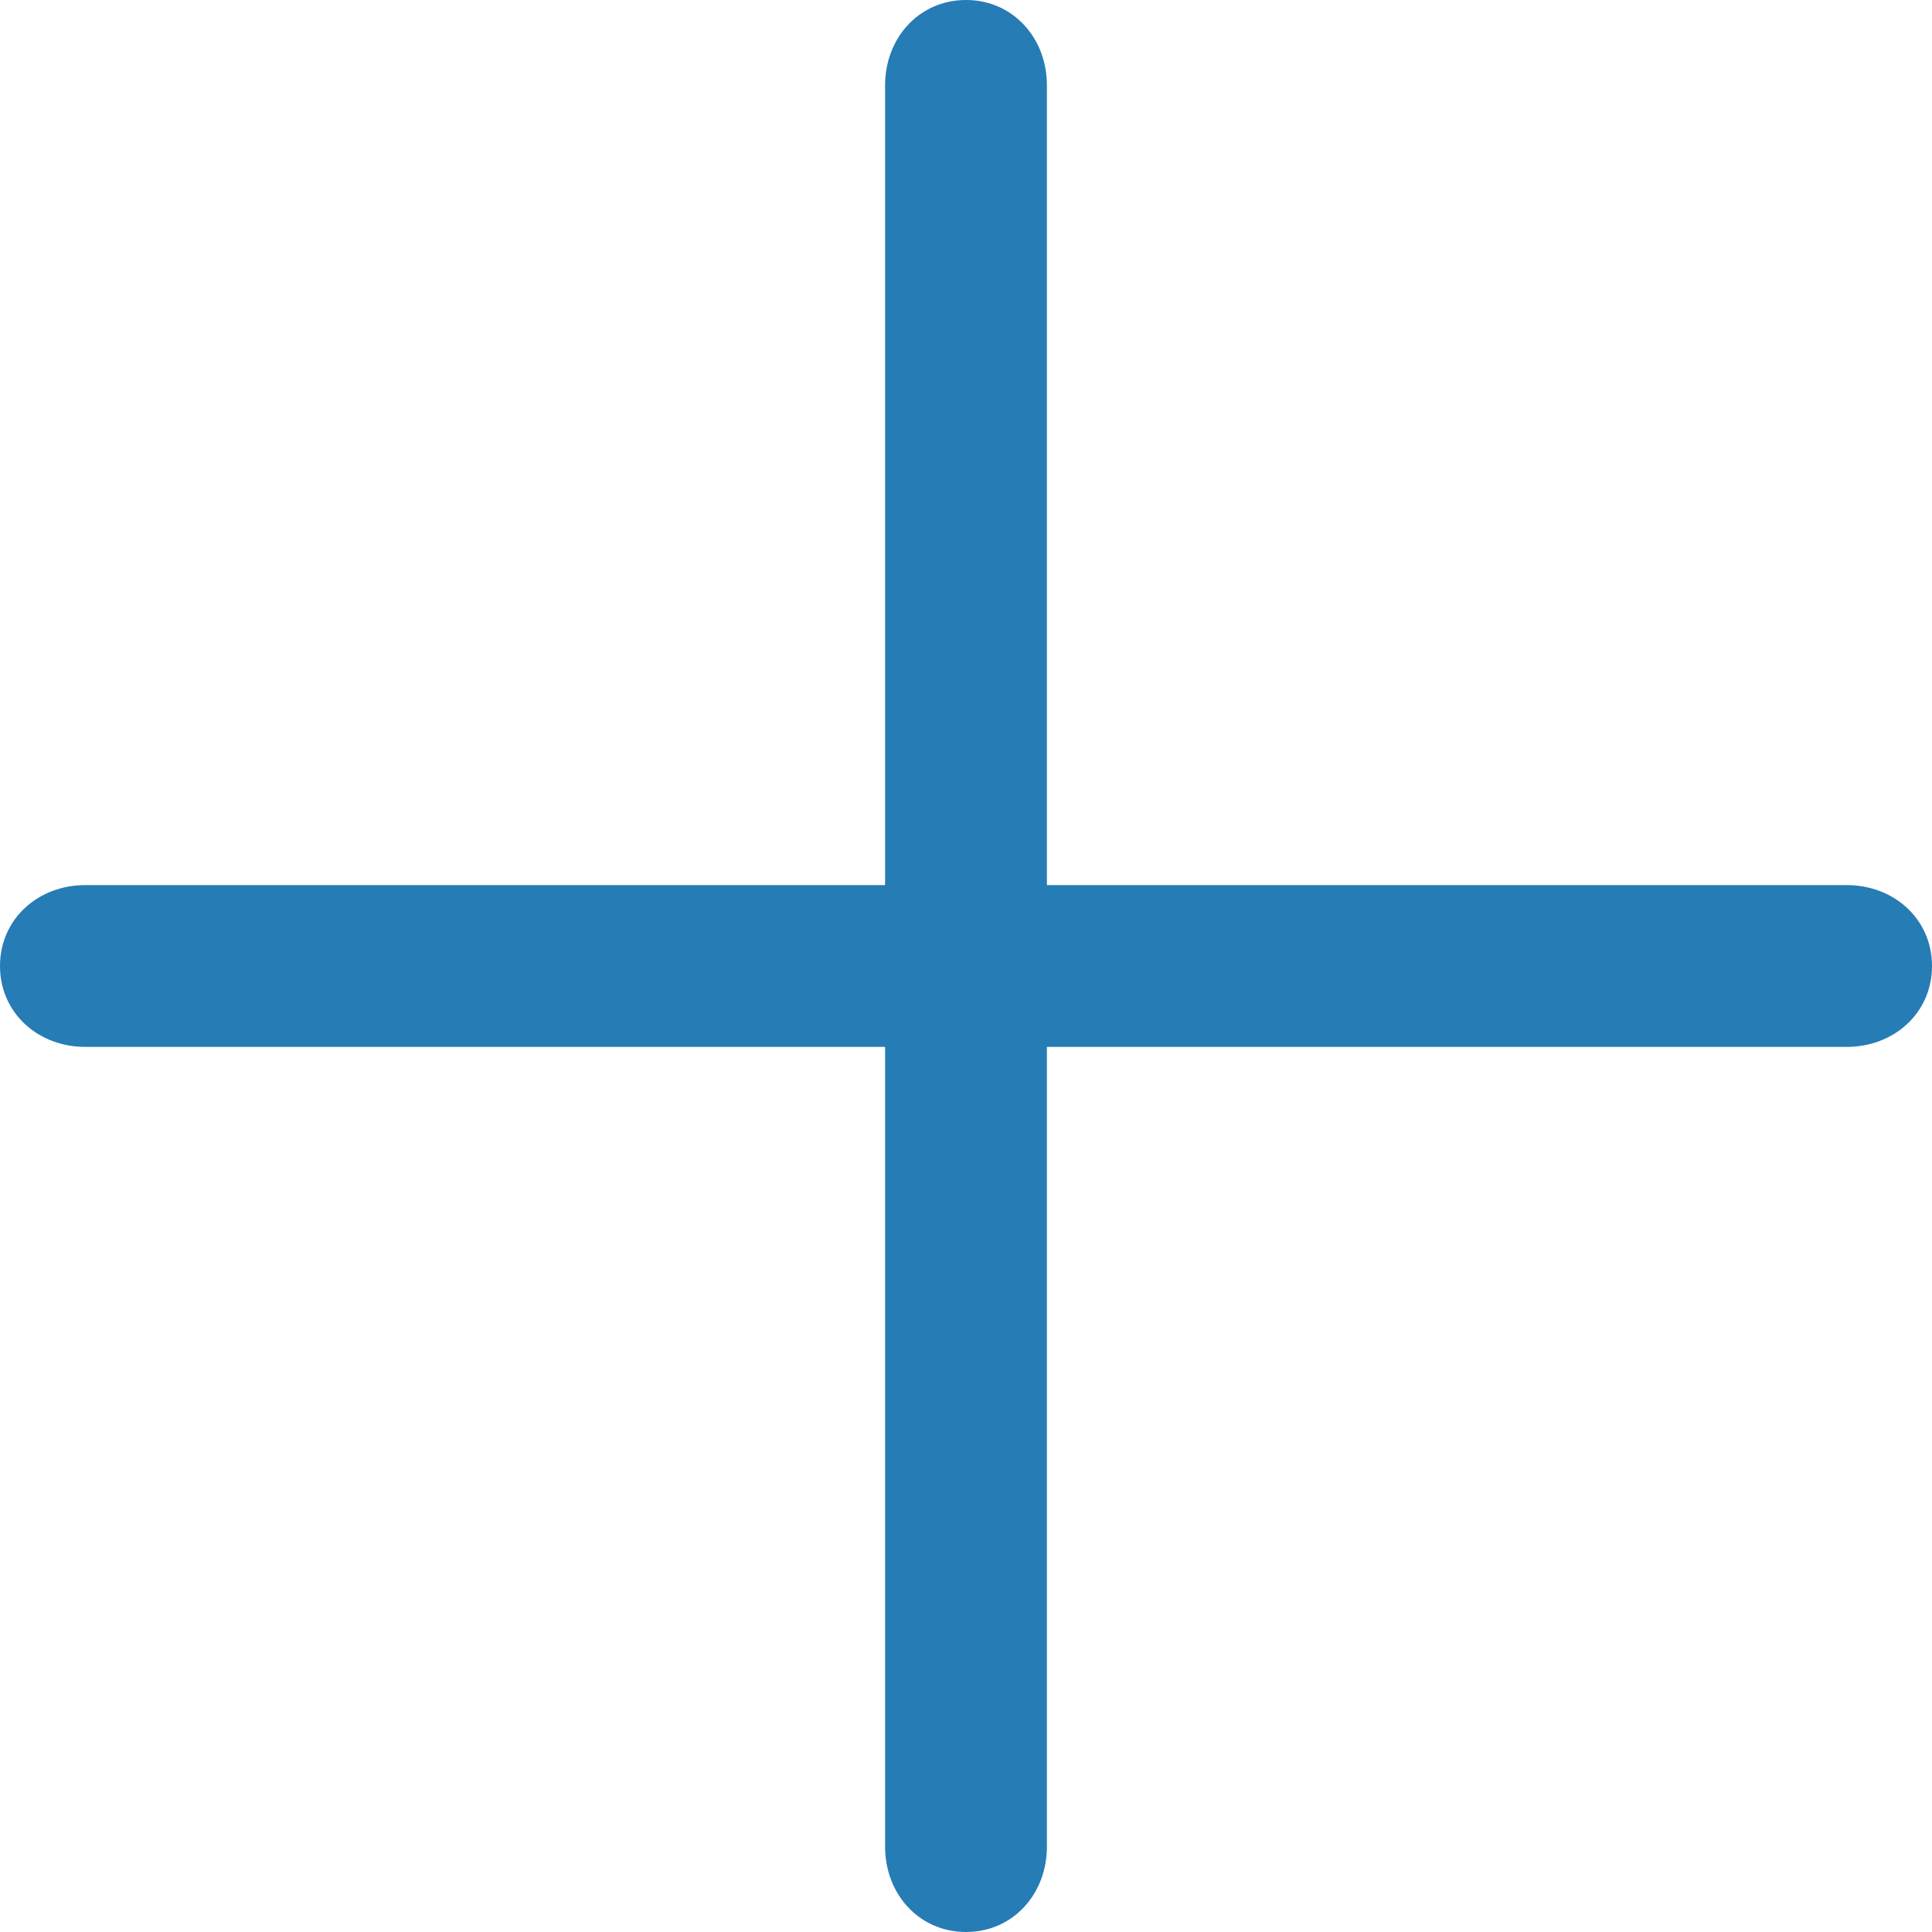
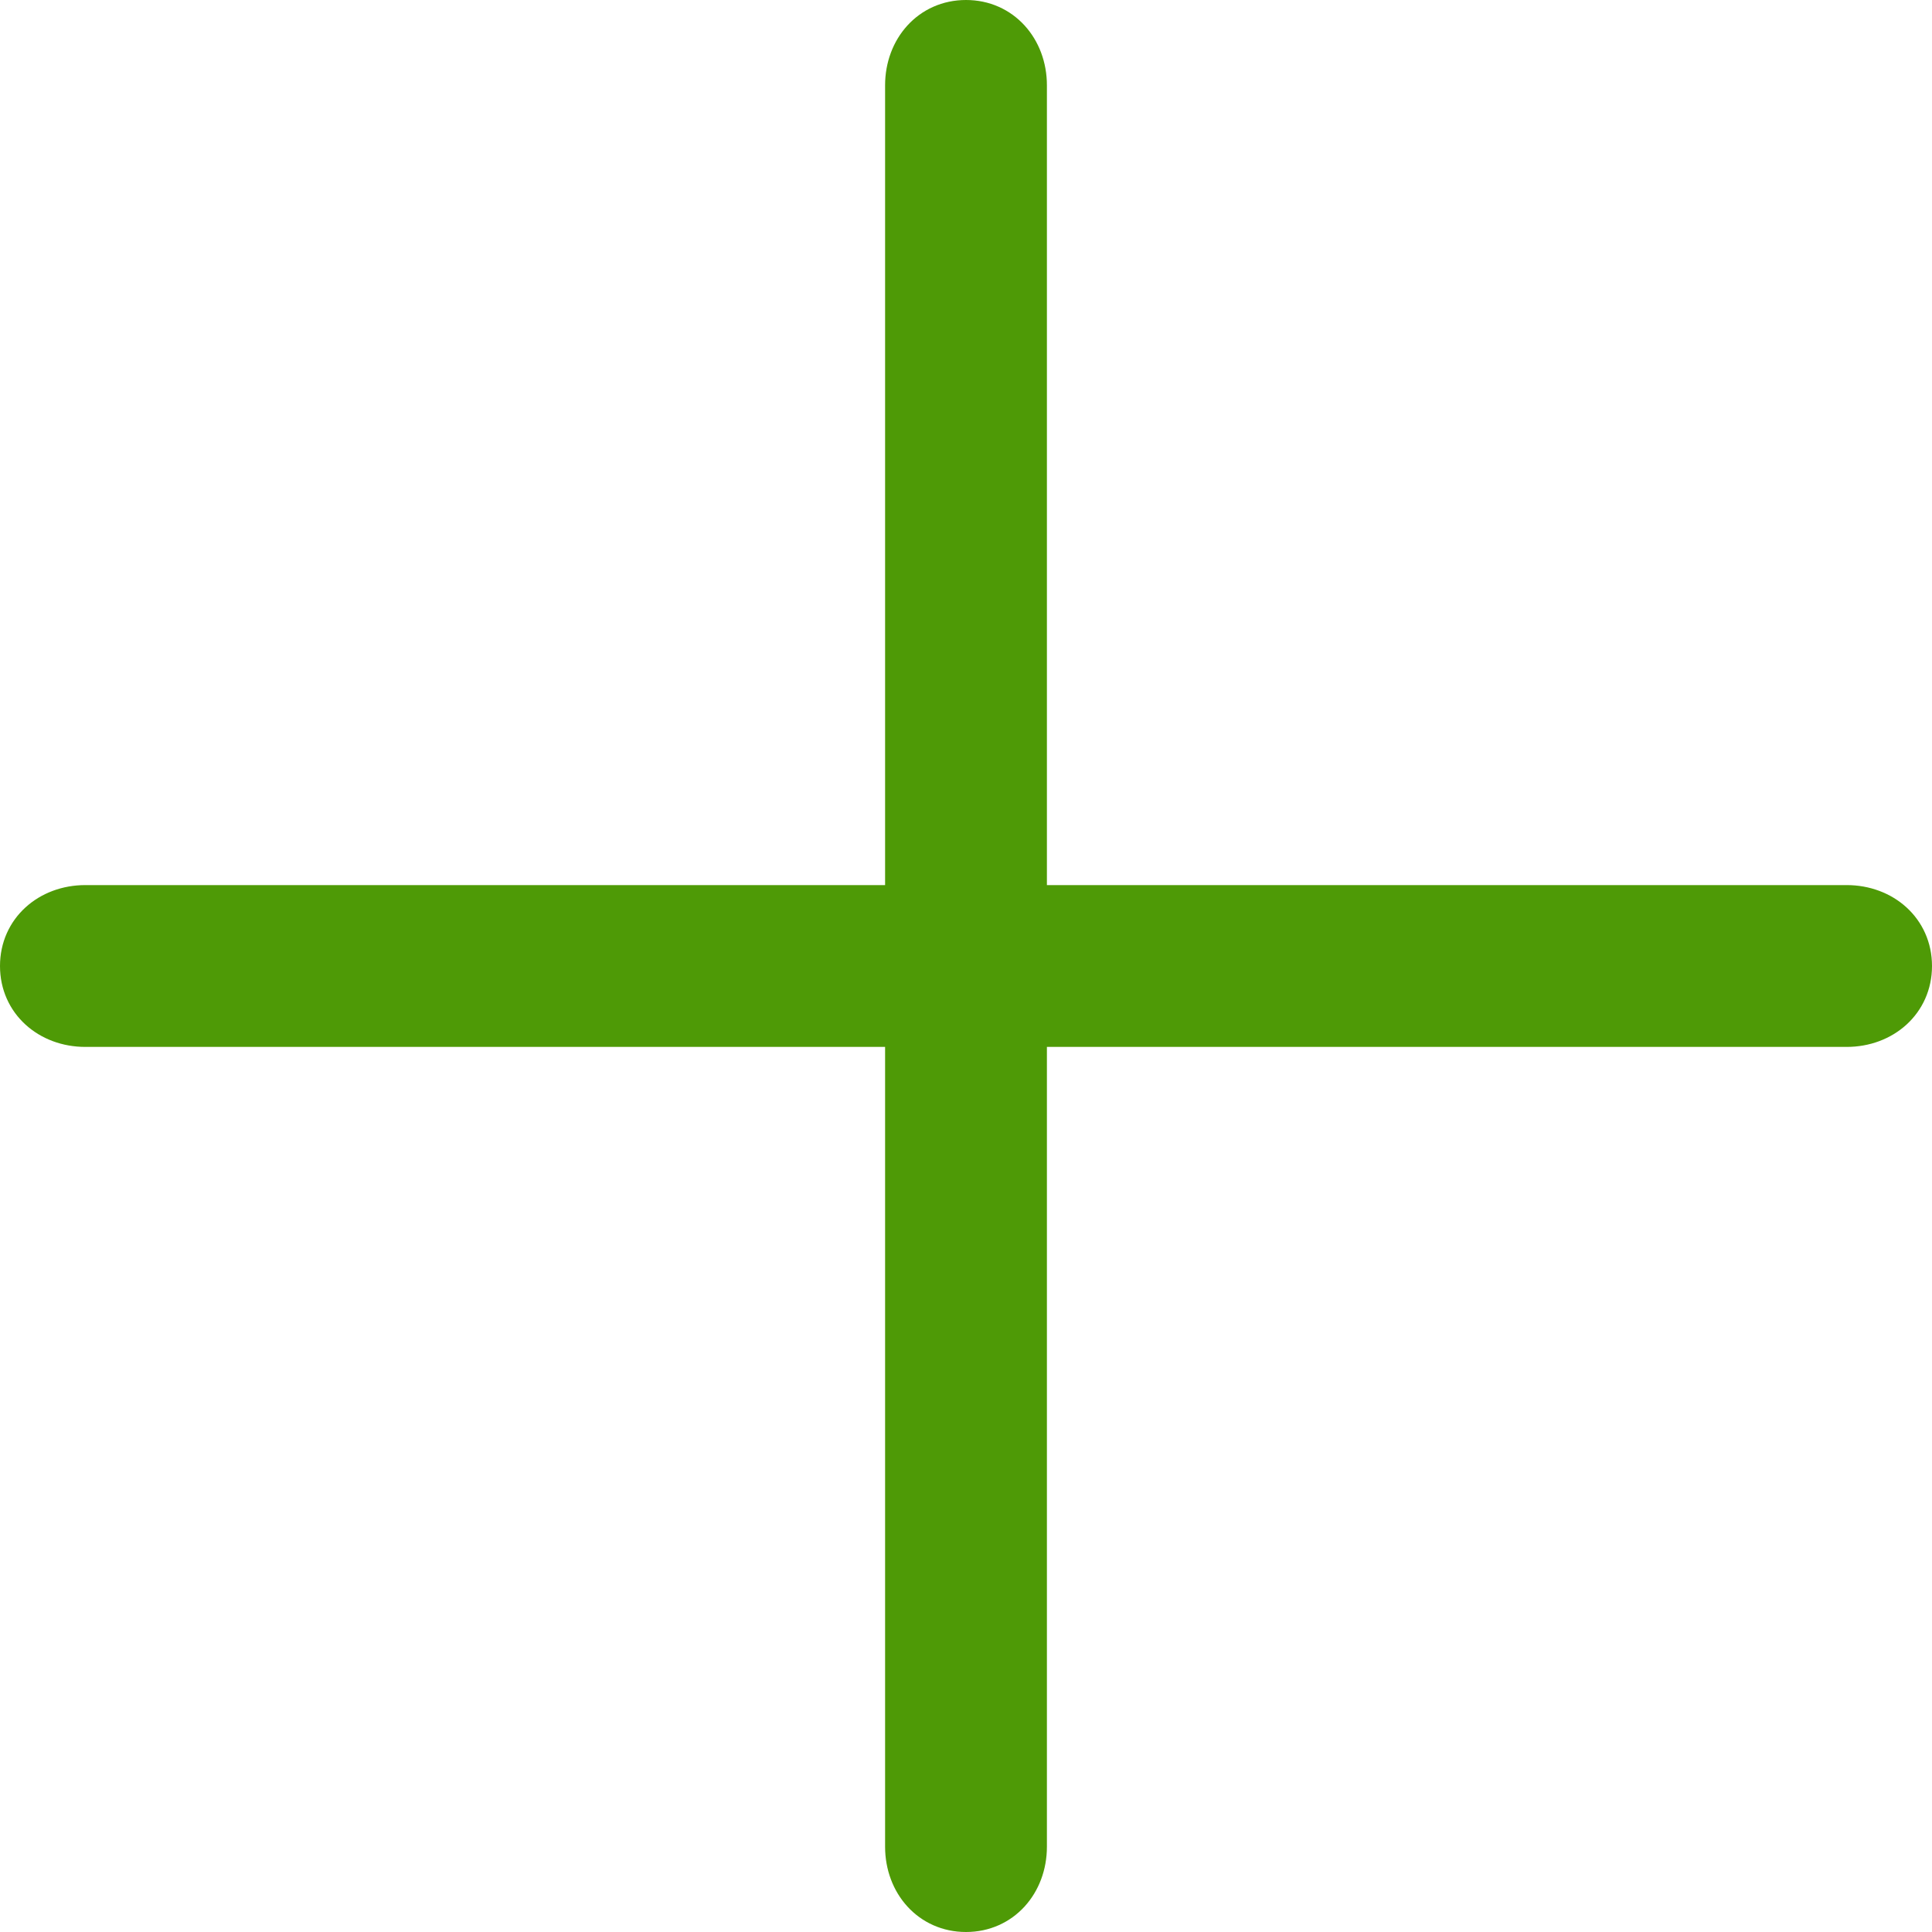
<svg xmlns="http://www.w3.org/2000/svg" enable-background="new 0 0 256 256" height="256px" id="Layer_1" version="1.1" viewBox="0 0 256 256" width="256px" xml:space="preserve">
  <defs id="defs7" />
-   <path d="M 244.695,119.248 H 136.752 V 11.305 c 0,-5.155 -3.597,-9.336 -8.752,-9.336 -5.155,0 -8.752,4.181 -8.752,9.336 V 119.248 H 11.305 c -5.155,0 -9.336,3.597 -9.336,8.752 0,5.155 4.181,8.752 9.336,8.752 H 119.248 v 107.943 c 0,5.155 3.597,9.336 8.752,9.336 5.155,0 8.752,-4.181 8.752,-9.336 V 136.752 h 107.943 c 5.155,0 9.336,-3.597 9.336,-8.752 0,-5.155 -4.181,-8.752 -9.336,-8.752 z" id="path2" style="fill:#267cb5;stroke:#267cb5;stroke-width:3.938;stroke-miterlimit:4;stroke-dasharray:none;stroke-opacity:1;fill-opacity:1" />
+   <path d="M 244.695,119.248 H 136.752 V 11.305 c 0,-5.155 -3.597,-9.336 -8.752,-9.336 -5.155,0 -8.752,4.181 -8.752,9.336 V 119.248 H 11.305 c -5.155,0 -9.336,3.597 -9.336,8.752 0,5.155 4.181,8.752 9.336,8.752 H 119.248 v 107.943 c 0,5.155 3.597,9.336 8.752,9.336 5.155,0 8.752,-4.181 8.752,-9.336 V 136.752 h 107.943 c 5.155,0 9.336,-3.597 9.336,-8.752 0,-5.155 -4.181,-8.752 -9.336,-8.752 z" id="path2" style="fill:#4e9a06;stroke:#4e9a06;stroke-width:3.938;stroke-miterlimit:4;stroke-dasharray:none;stroke-opacity:1;fill-opacity:1" />
</svg>
